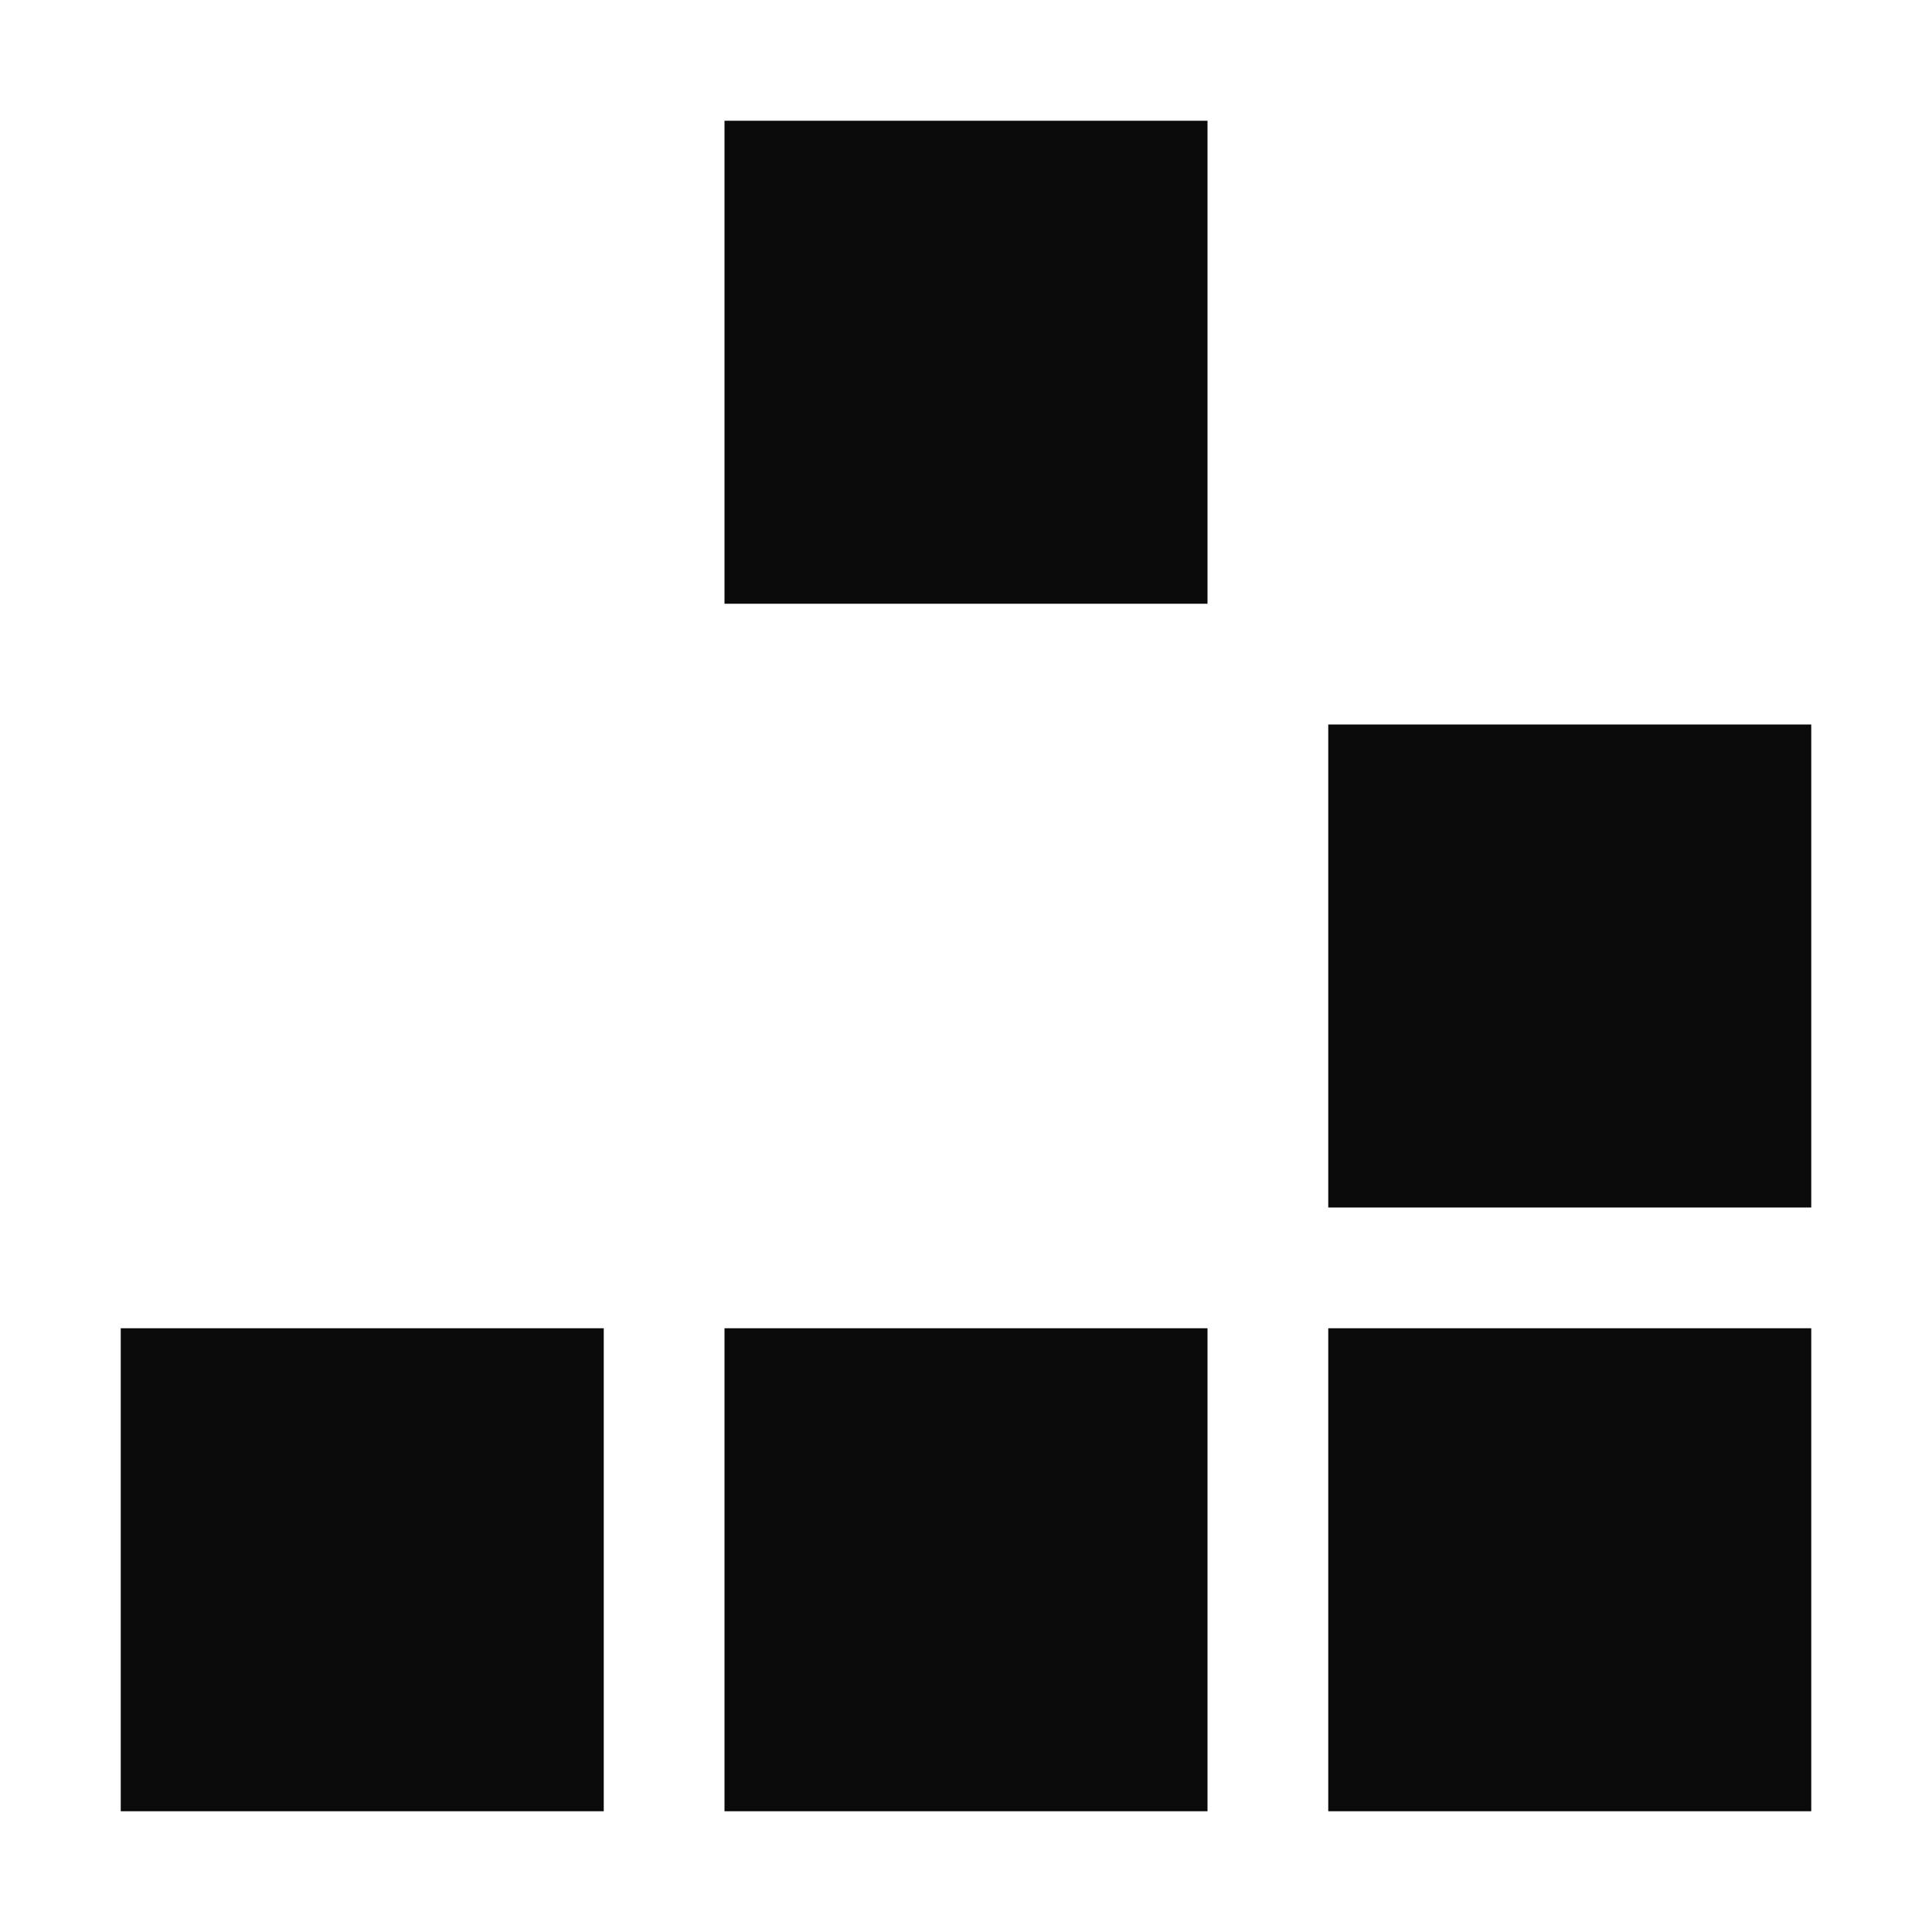
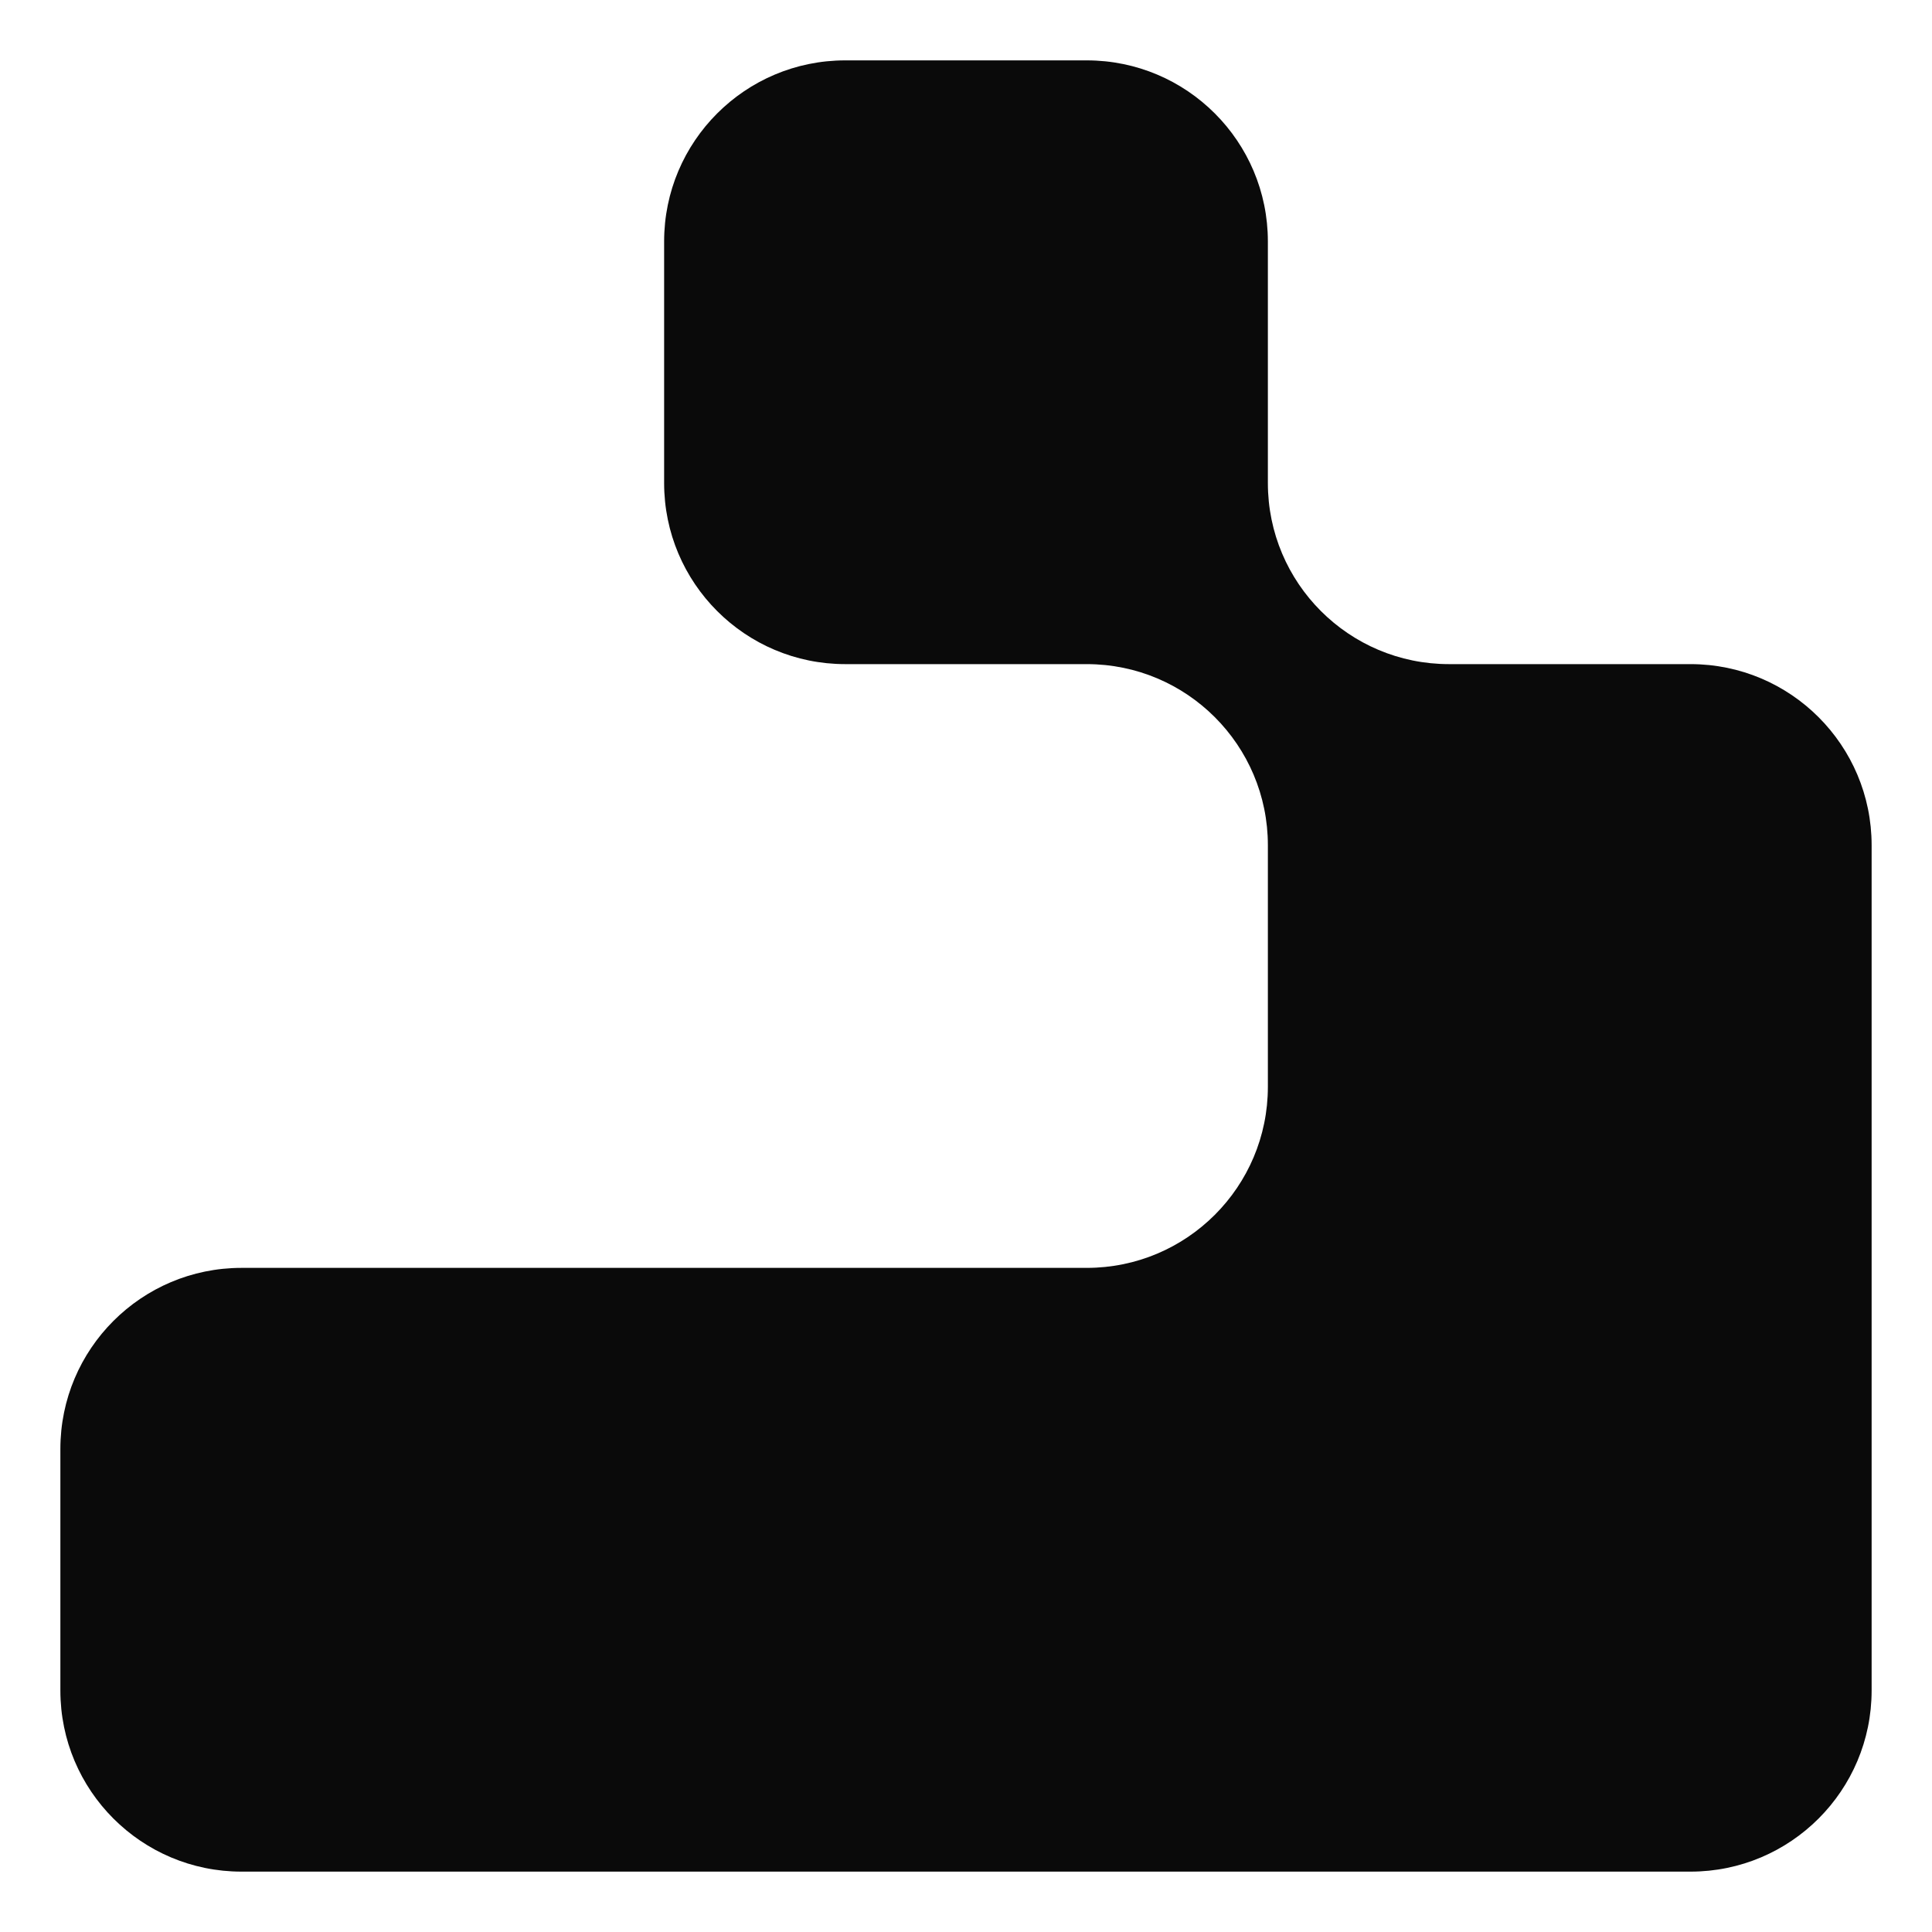
<svg xmlns="http://www.w3.org/2000/svg" viewBox="0 0 32 32">
  <rect width="32" height="32" fill="#ffffff" />
-   <g fill="#0a0a0a">
-     <rect x="12" y="2" width="8" height="8" />
-     <rect x="22" y="12" width="8" height="8" />
-     <rect x="2" y="22" width="8" height="8" />
-     <rect x="12" y="22" width="8" height="8" />
-     <rect x="22" y="22" width="8" height="8" />
-   </g>
+   <path fill="#0a0a0a" d="M11 8L11 4A3 3 0 0 1 14 1L18 1A3 3 0 0 1 21 4L21 8A3 3 0 0 0 24 11L28 11A3 3 0 0 1 31 14L31 28A3 3 0 0 1 28 31L4 31A3 3 0 0 1 1 28L1 24A3 3 0 0 1 4 21L18 21A3 3 0 0 0 21 18L21 14A3 3 0 0 0 18 11L14 11A3 3 0 0 1 11 8Z" />
</svg>
